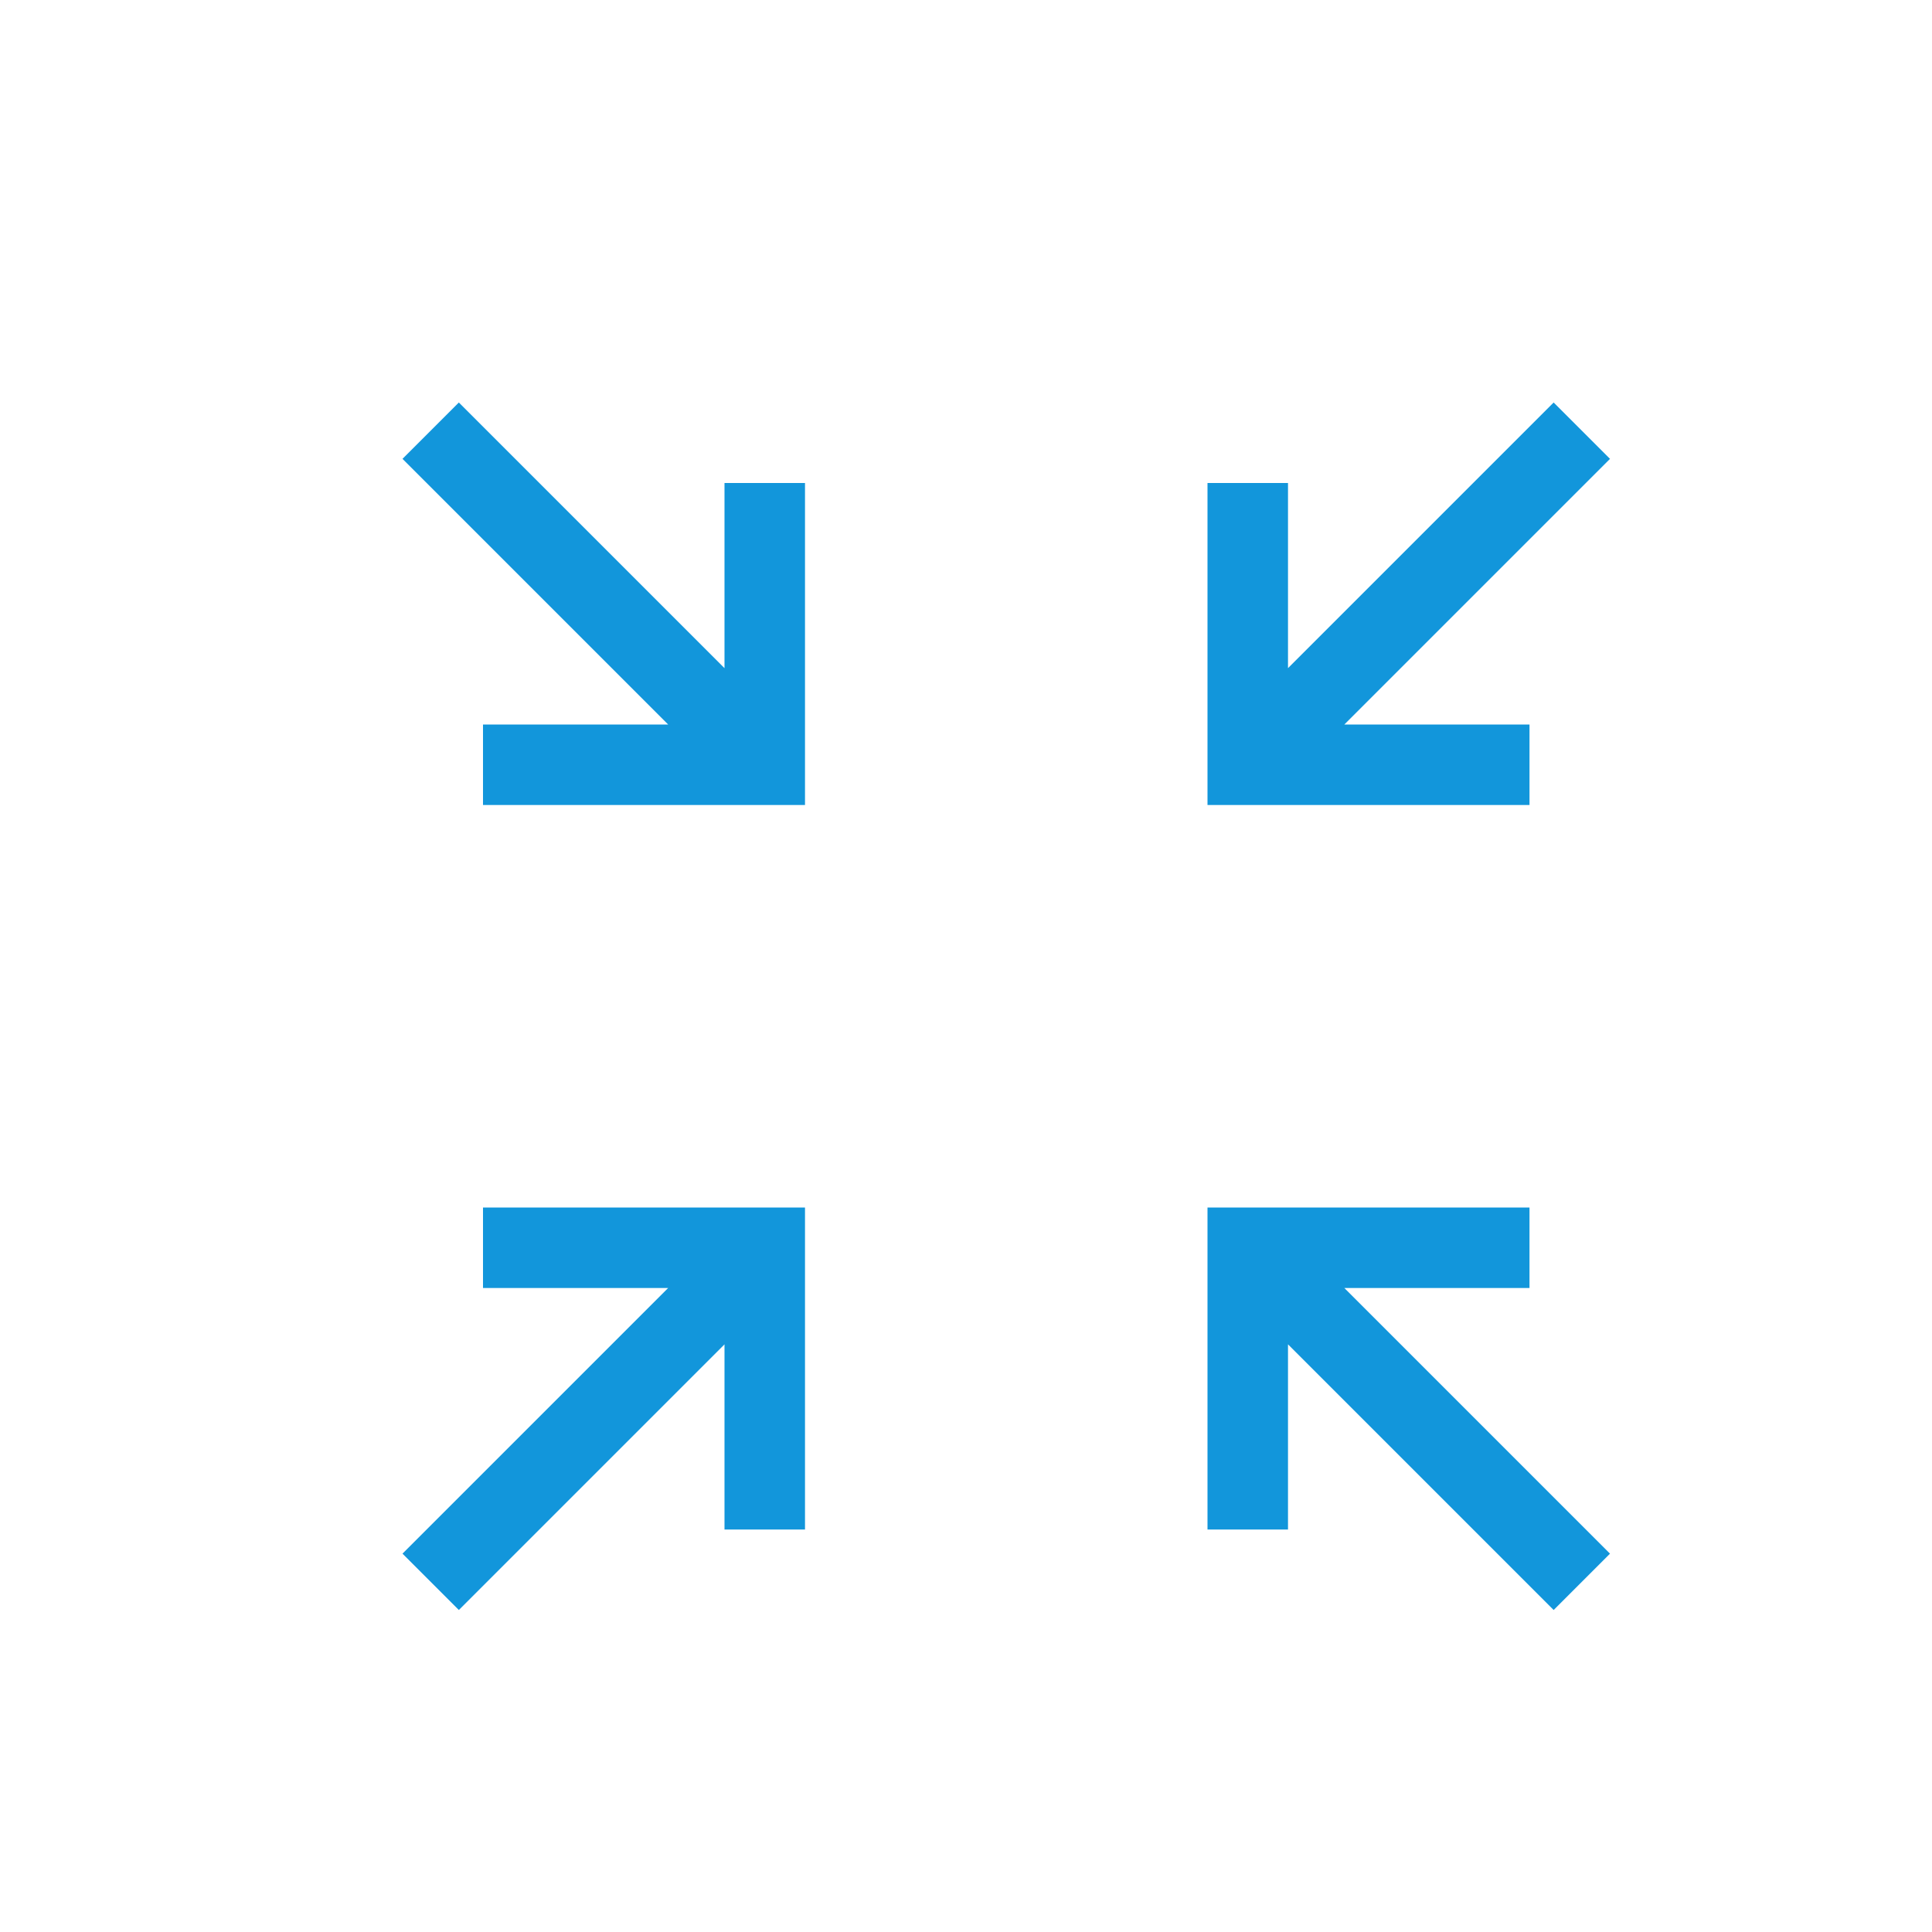
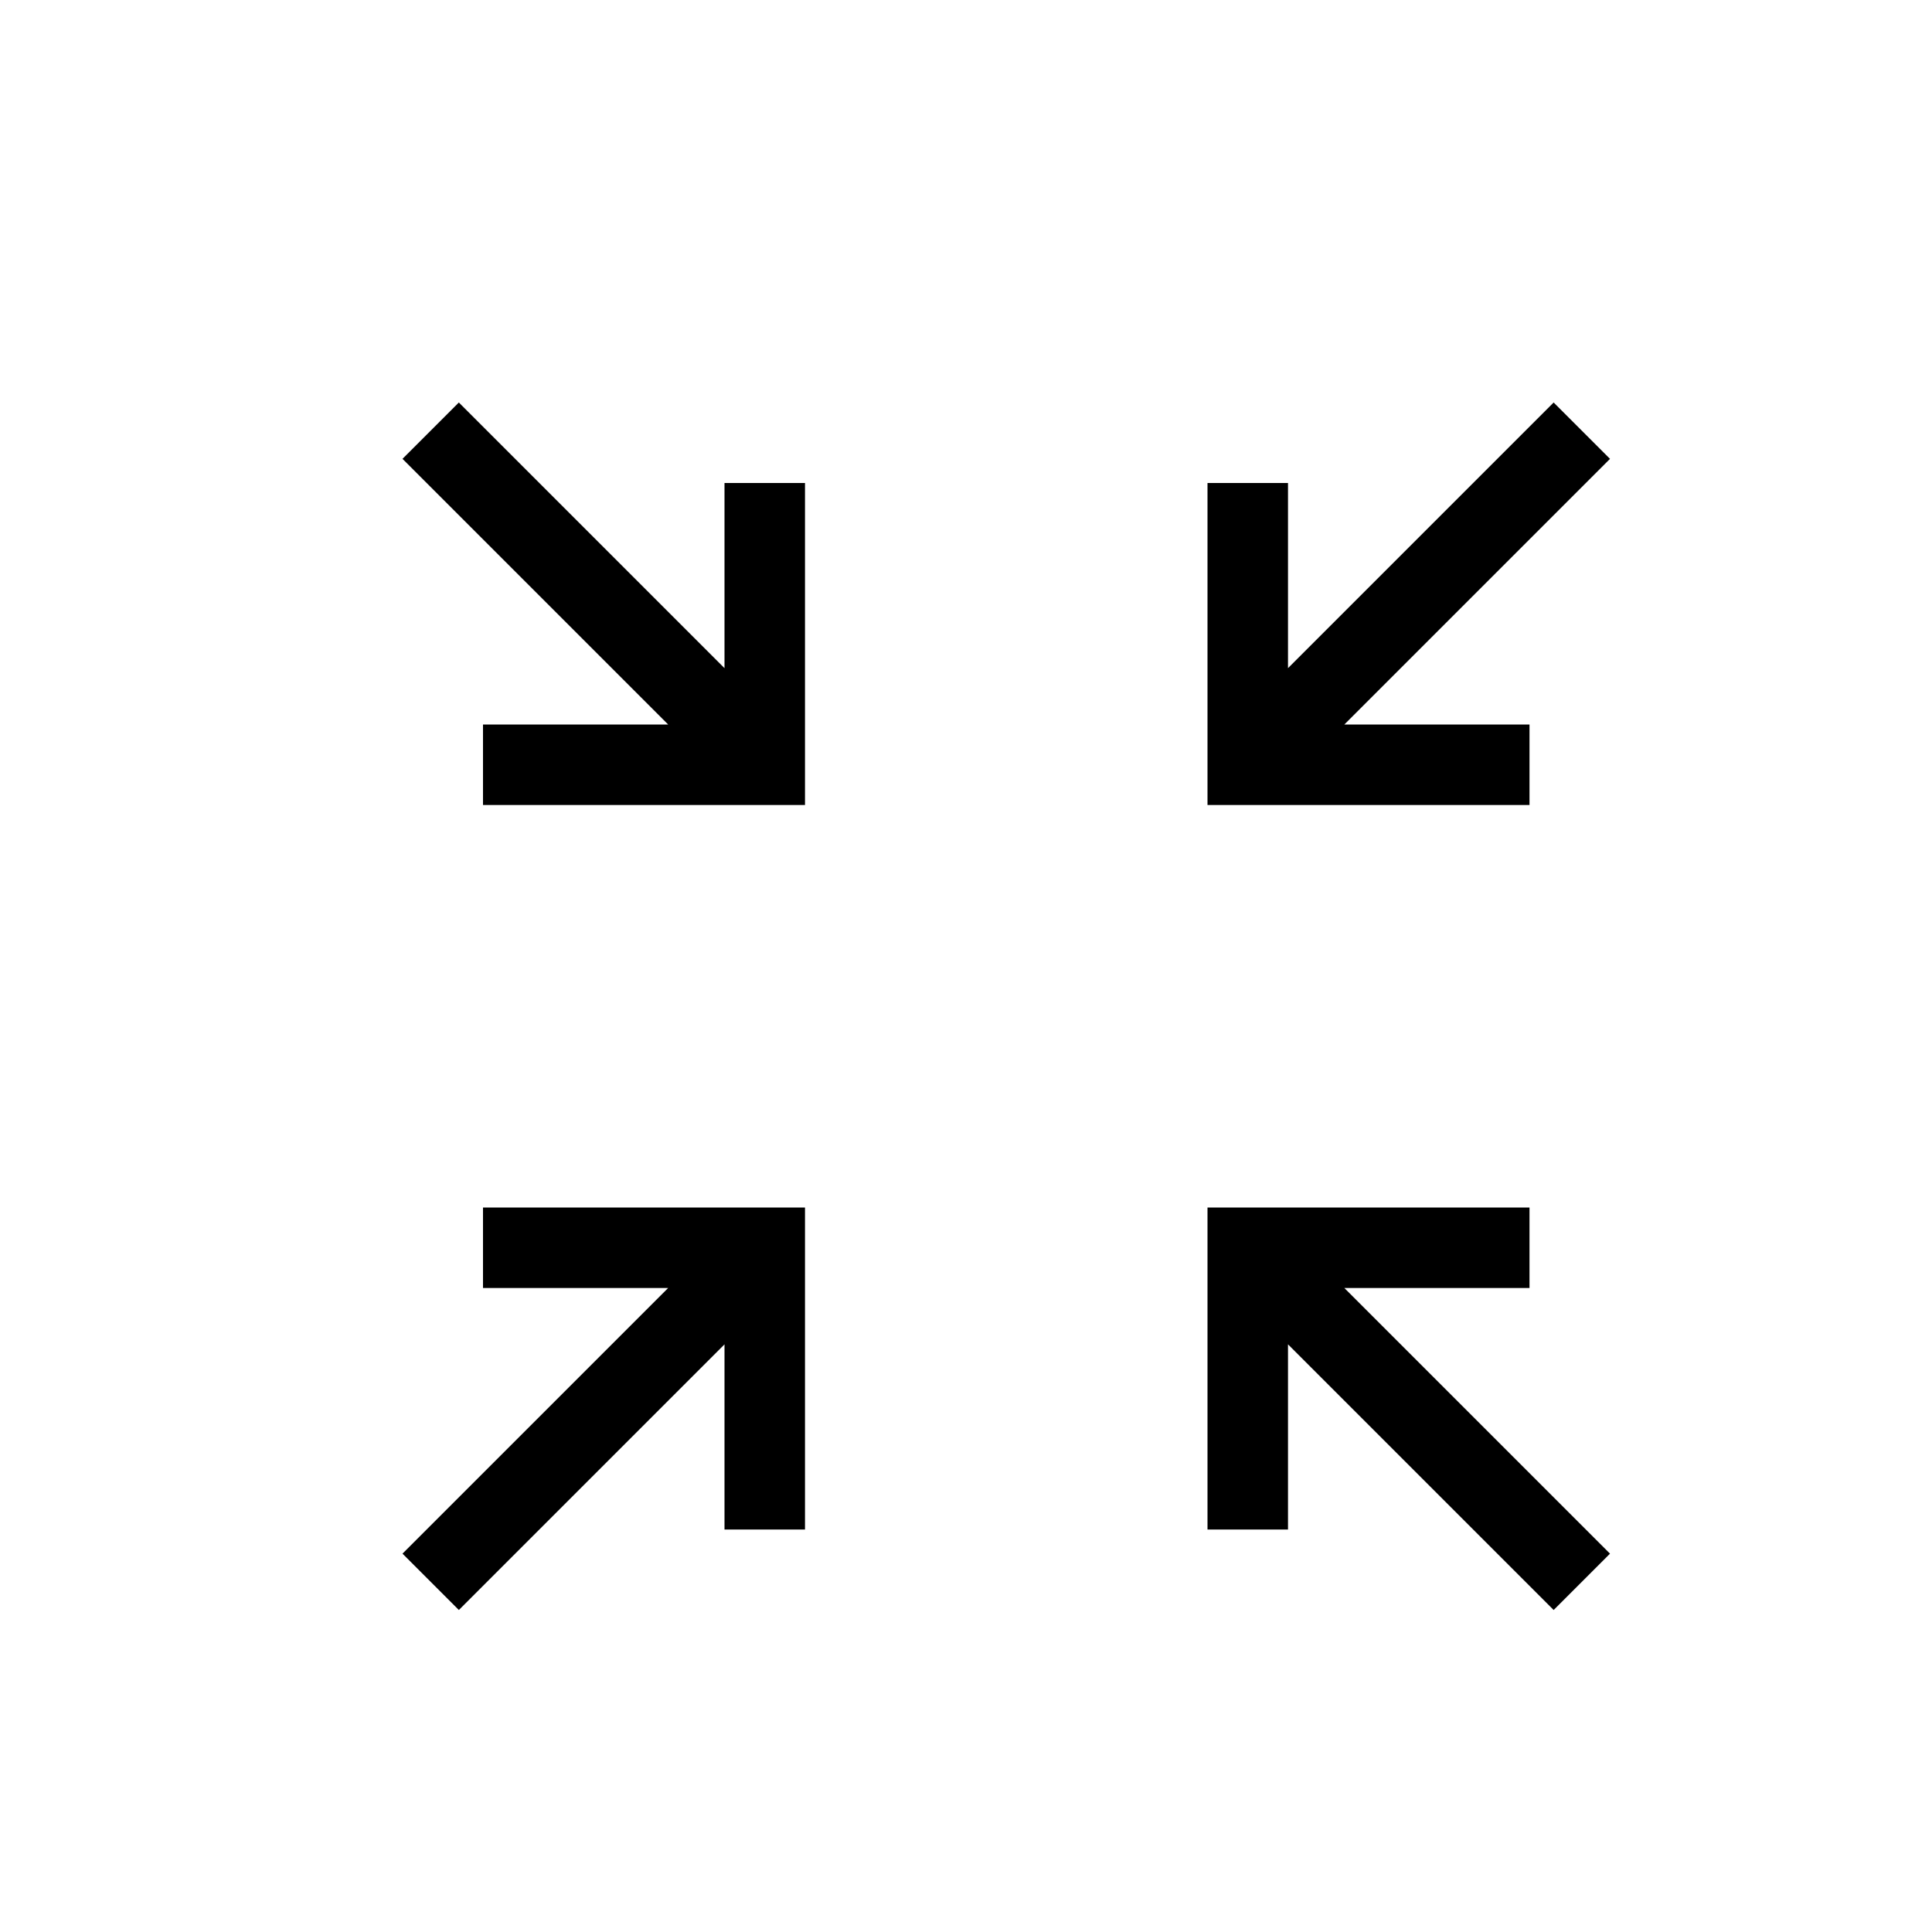
<svg xmlns="http://www.w3.org/2000/svg" t="1712022918784" class="icon" viewBox="0 0 1024 1024" version="1.1" p-id="1443" width="200" height="200">
-   <path d="M354.133 682.667H256v-42.667h170.667v170.667H384v-98.133L243.2 853.333l-29.867-29.867L354.133 682.667z m358.4 0l140.8 140.8-29.867 29.867-140.8-140.8V810.667h-42.667v-170.667h170.667v42.667h-98.133zM354.133 384L213.333 243.2l29.867-29.867L384 354.133V256h42.667v170.667H256V384h98.133z m358.4 0H810.667v42.667h-170.667V256h42.667v98.133L823.467 213.333l29.867 29.867L712.533 384z" fill="#1296db" p-id="1444" />
+   <path d="M354.133 682.667H256v-42.667h170.667v170.667H384v-98.133L243.2 853.333l-29.867-29.867L354.133 682.667z m358.4 0l140.8 140.8-29.867 29.867-140.8-140.8V810.667h-42.667v-170.667h170.667v42.667h-98.133zM354.133 384L213.333 243.2l29.867-29.867L384 354.133V256h42.667v170.667H256V384h98.133z m358.4 0H810.667v42.667h-170.667V256h42.667v98.133L823.467 213.333l29.867 29.867L712.533 384z" p-id="1444" />
</svg>
